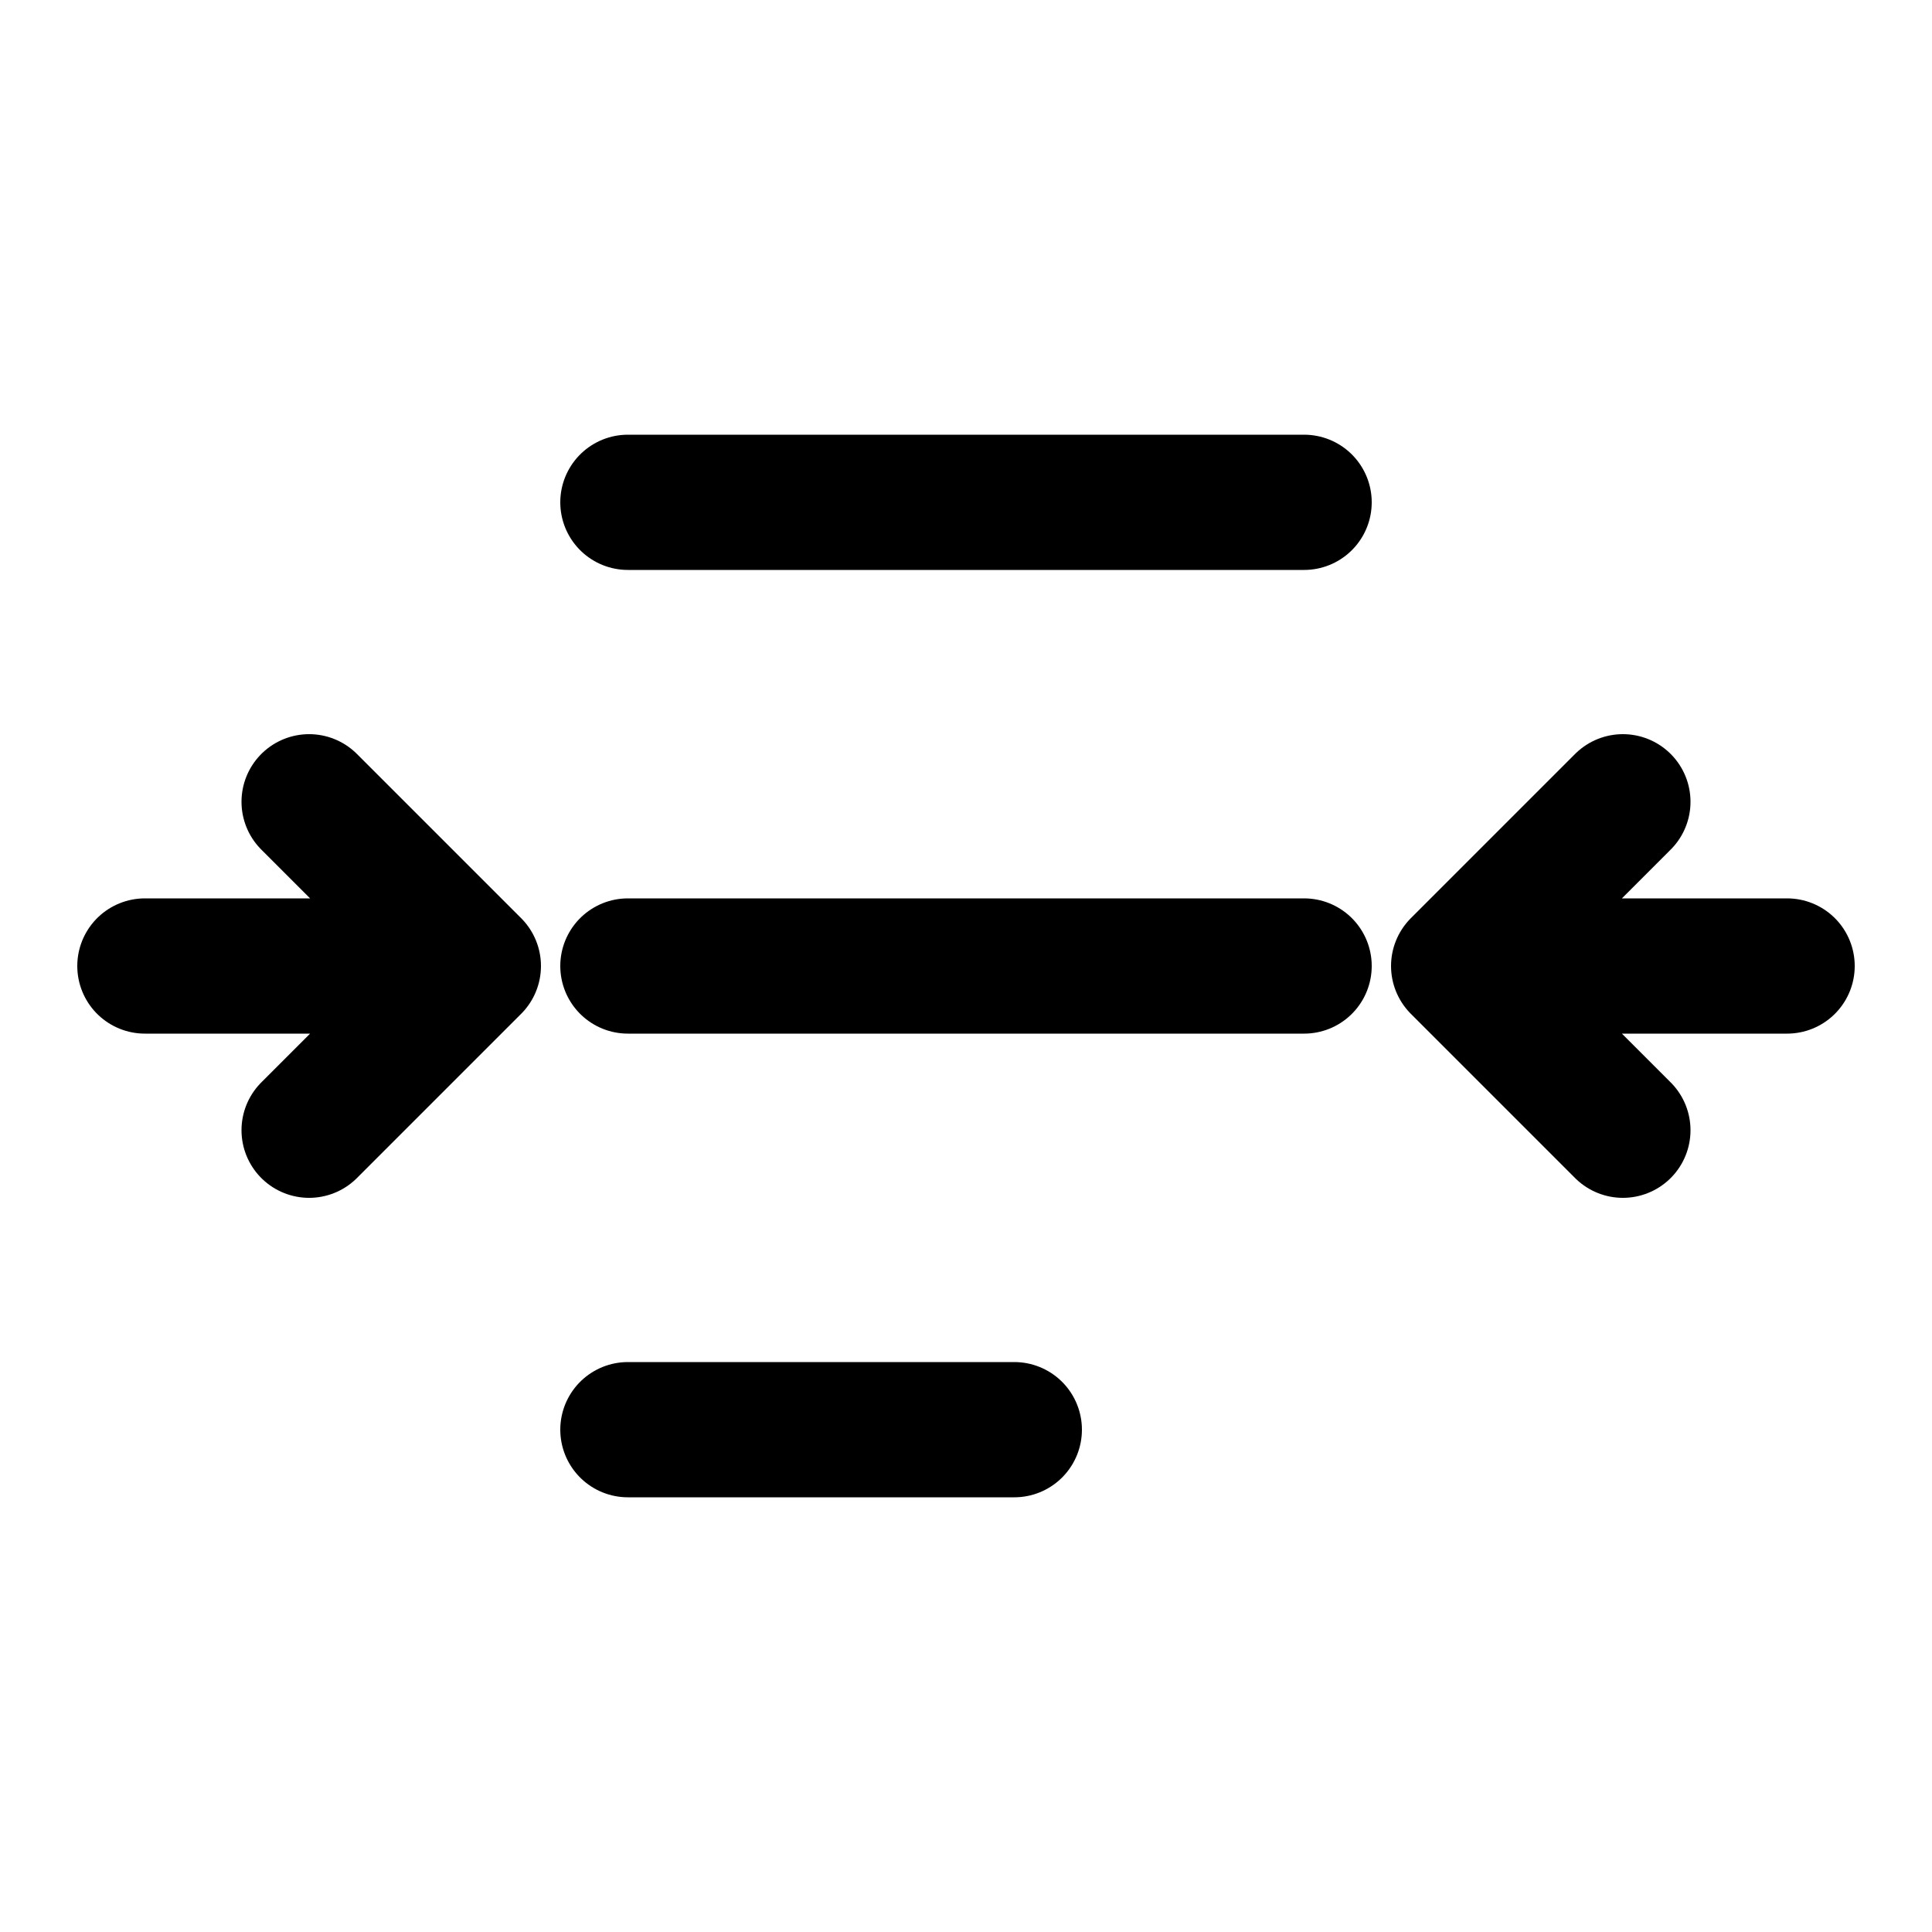
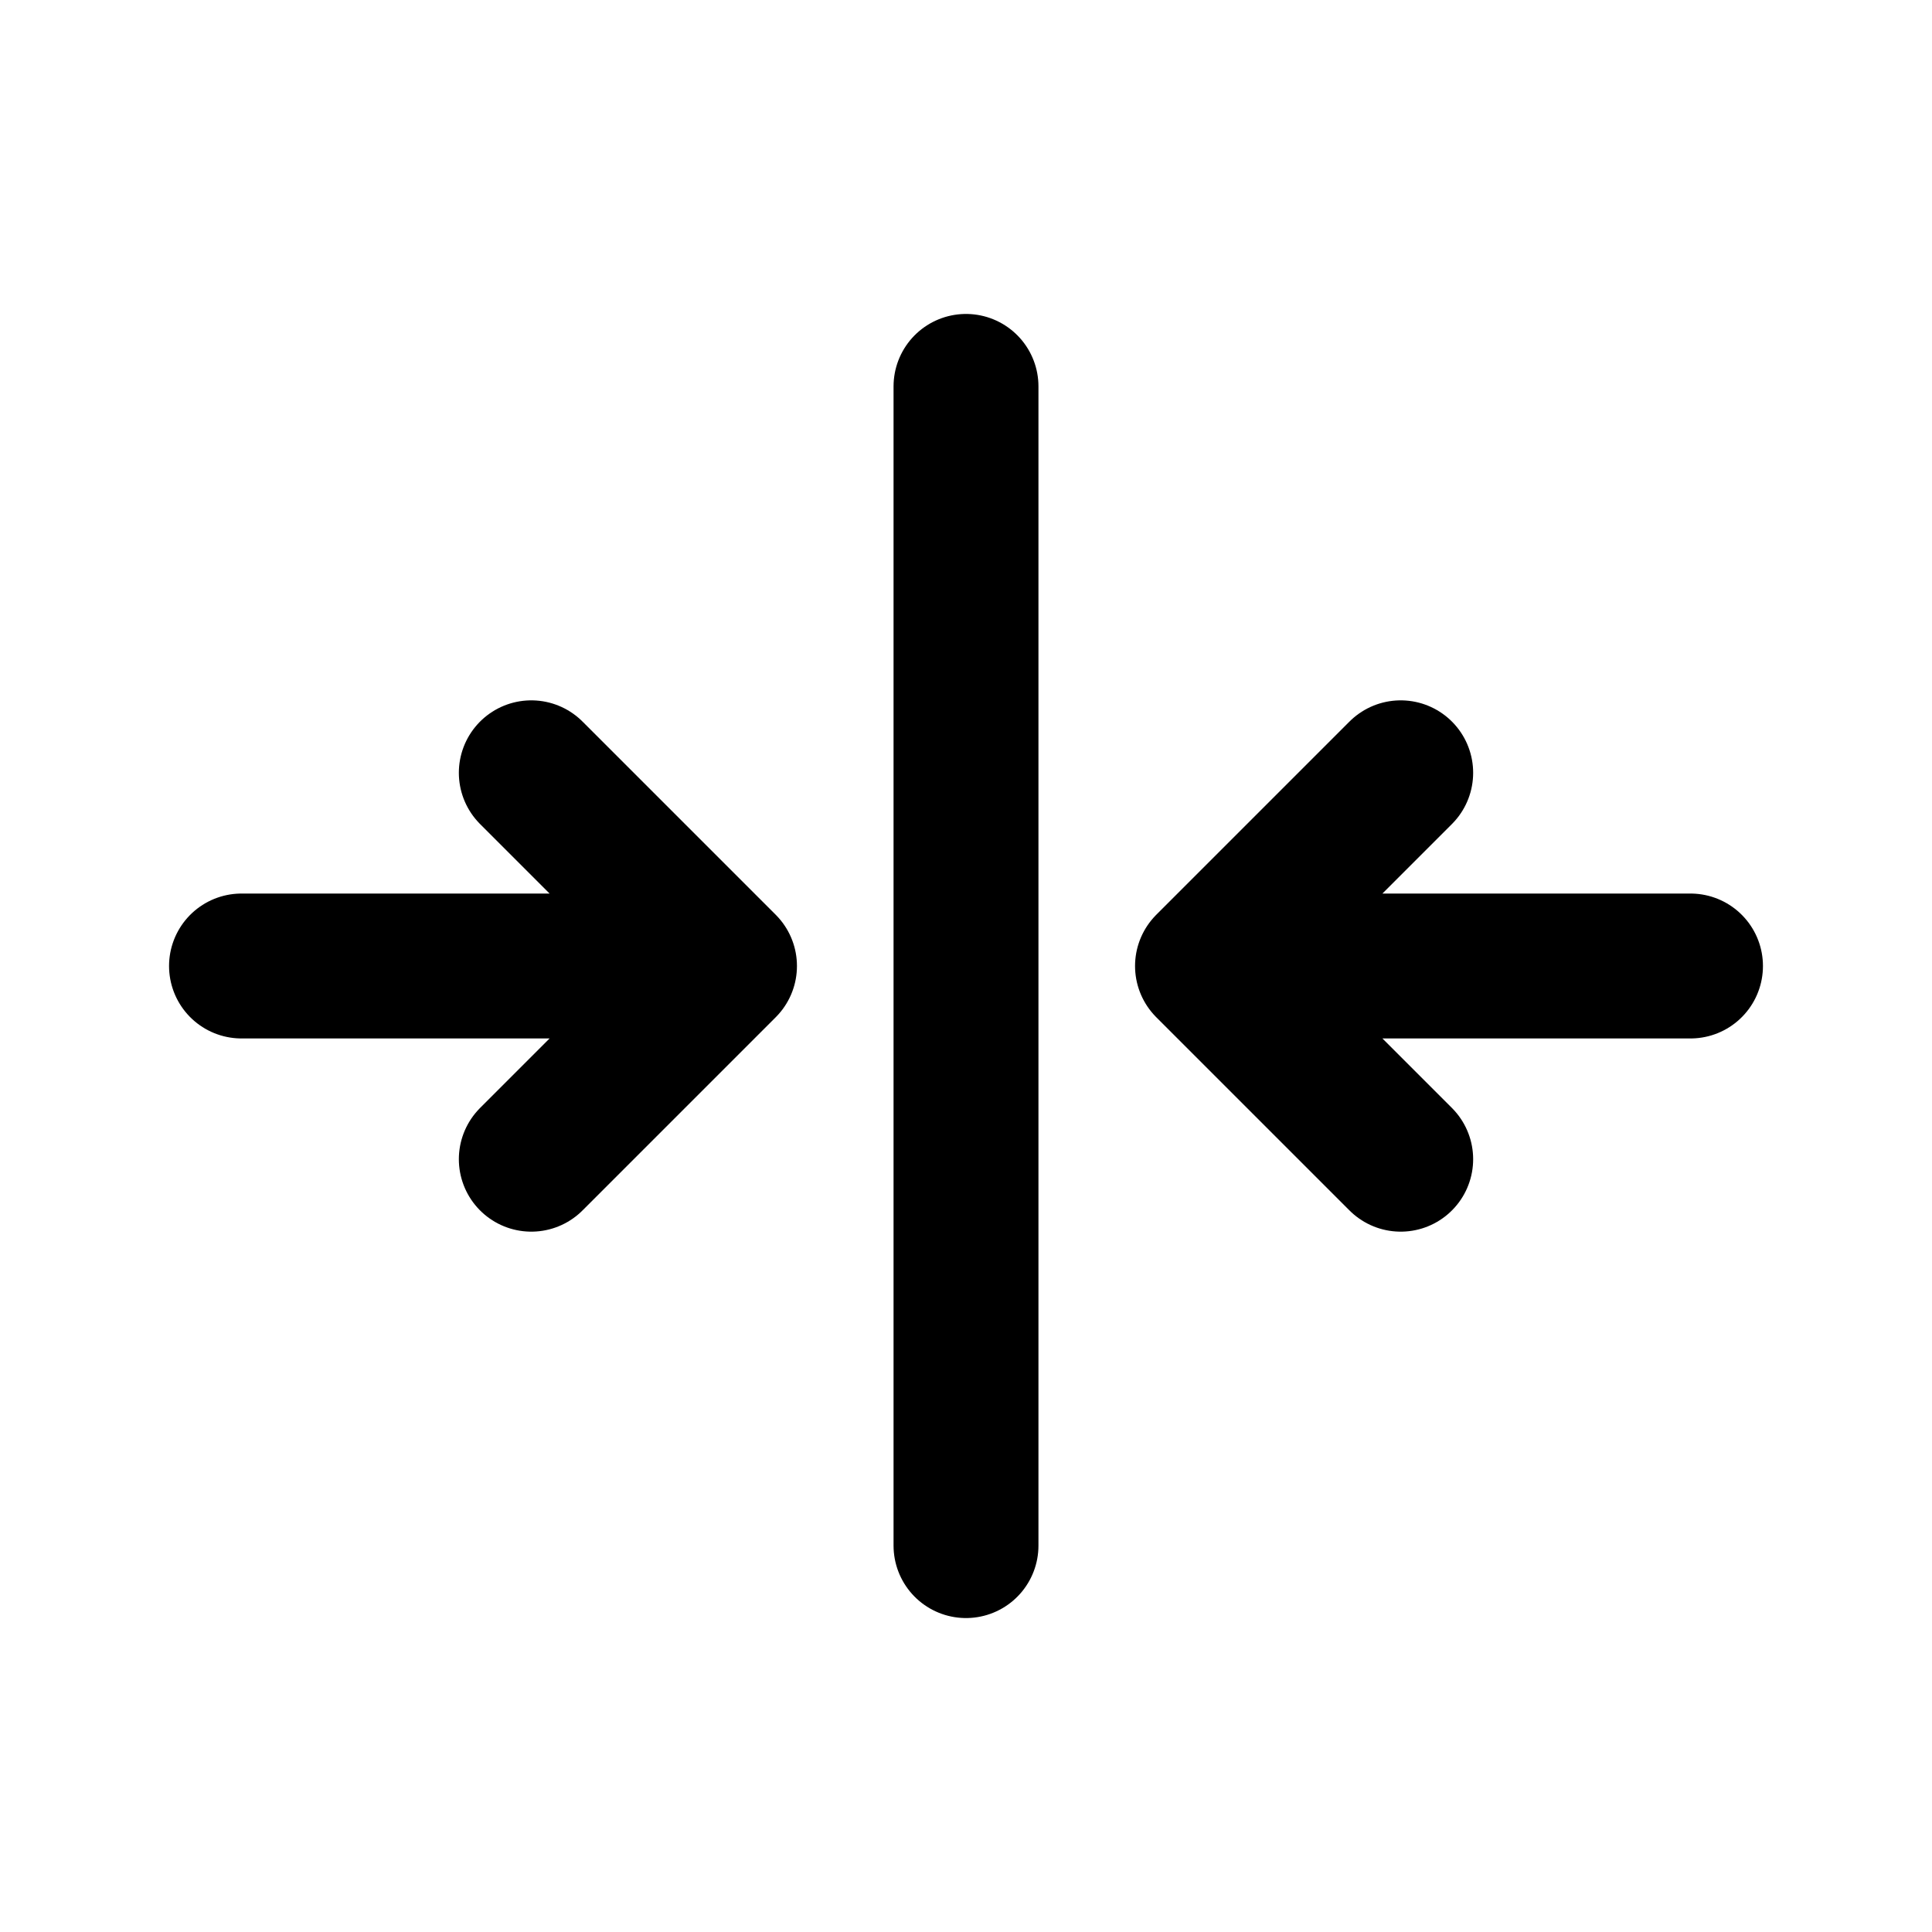
- <svg xmlns="http://www.w3.org/2000/svg" viewBox="0 0 20 20" width="20" height="20" fill="none" stroke="currentColor" stroke-width="1.4" stroke-linecap="round" stroke-linejoin="round">
-   <path d="M6.5 5.2h7M6.5 10h7M6.5 14.8h4M1.5 10h3M3.2 8.3L4.9 10 3.2 11.7M18.5 10h-3M16.8 8.3L15.1 10l1.7 1.7" />
+ <svg xmlns="http://www.w3.org/2000/svg" viewBox="0 0 20 20" width="20" height="20" fill="none" stroke="currentColor" stroke-width="1.5" stroke-linecap="round" stroke-linejoin="round">
+   <path d="M2.5 10h5M5.5 8l2 2-2 2M17.5 10h-5M14.5 8l-2 2 2 2M10 4v12" />
</svg>
